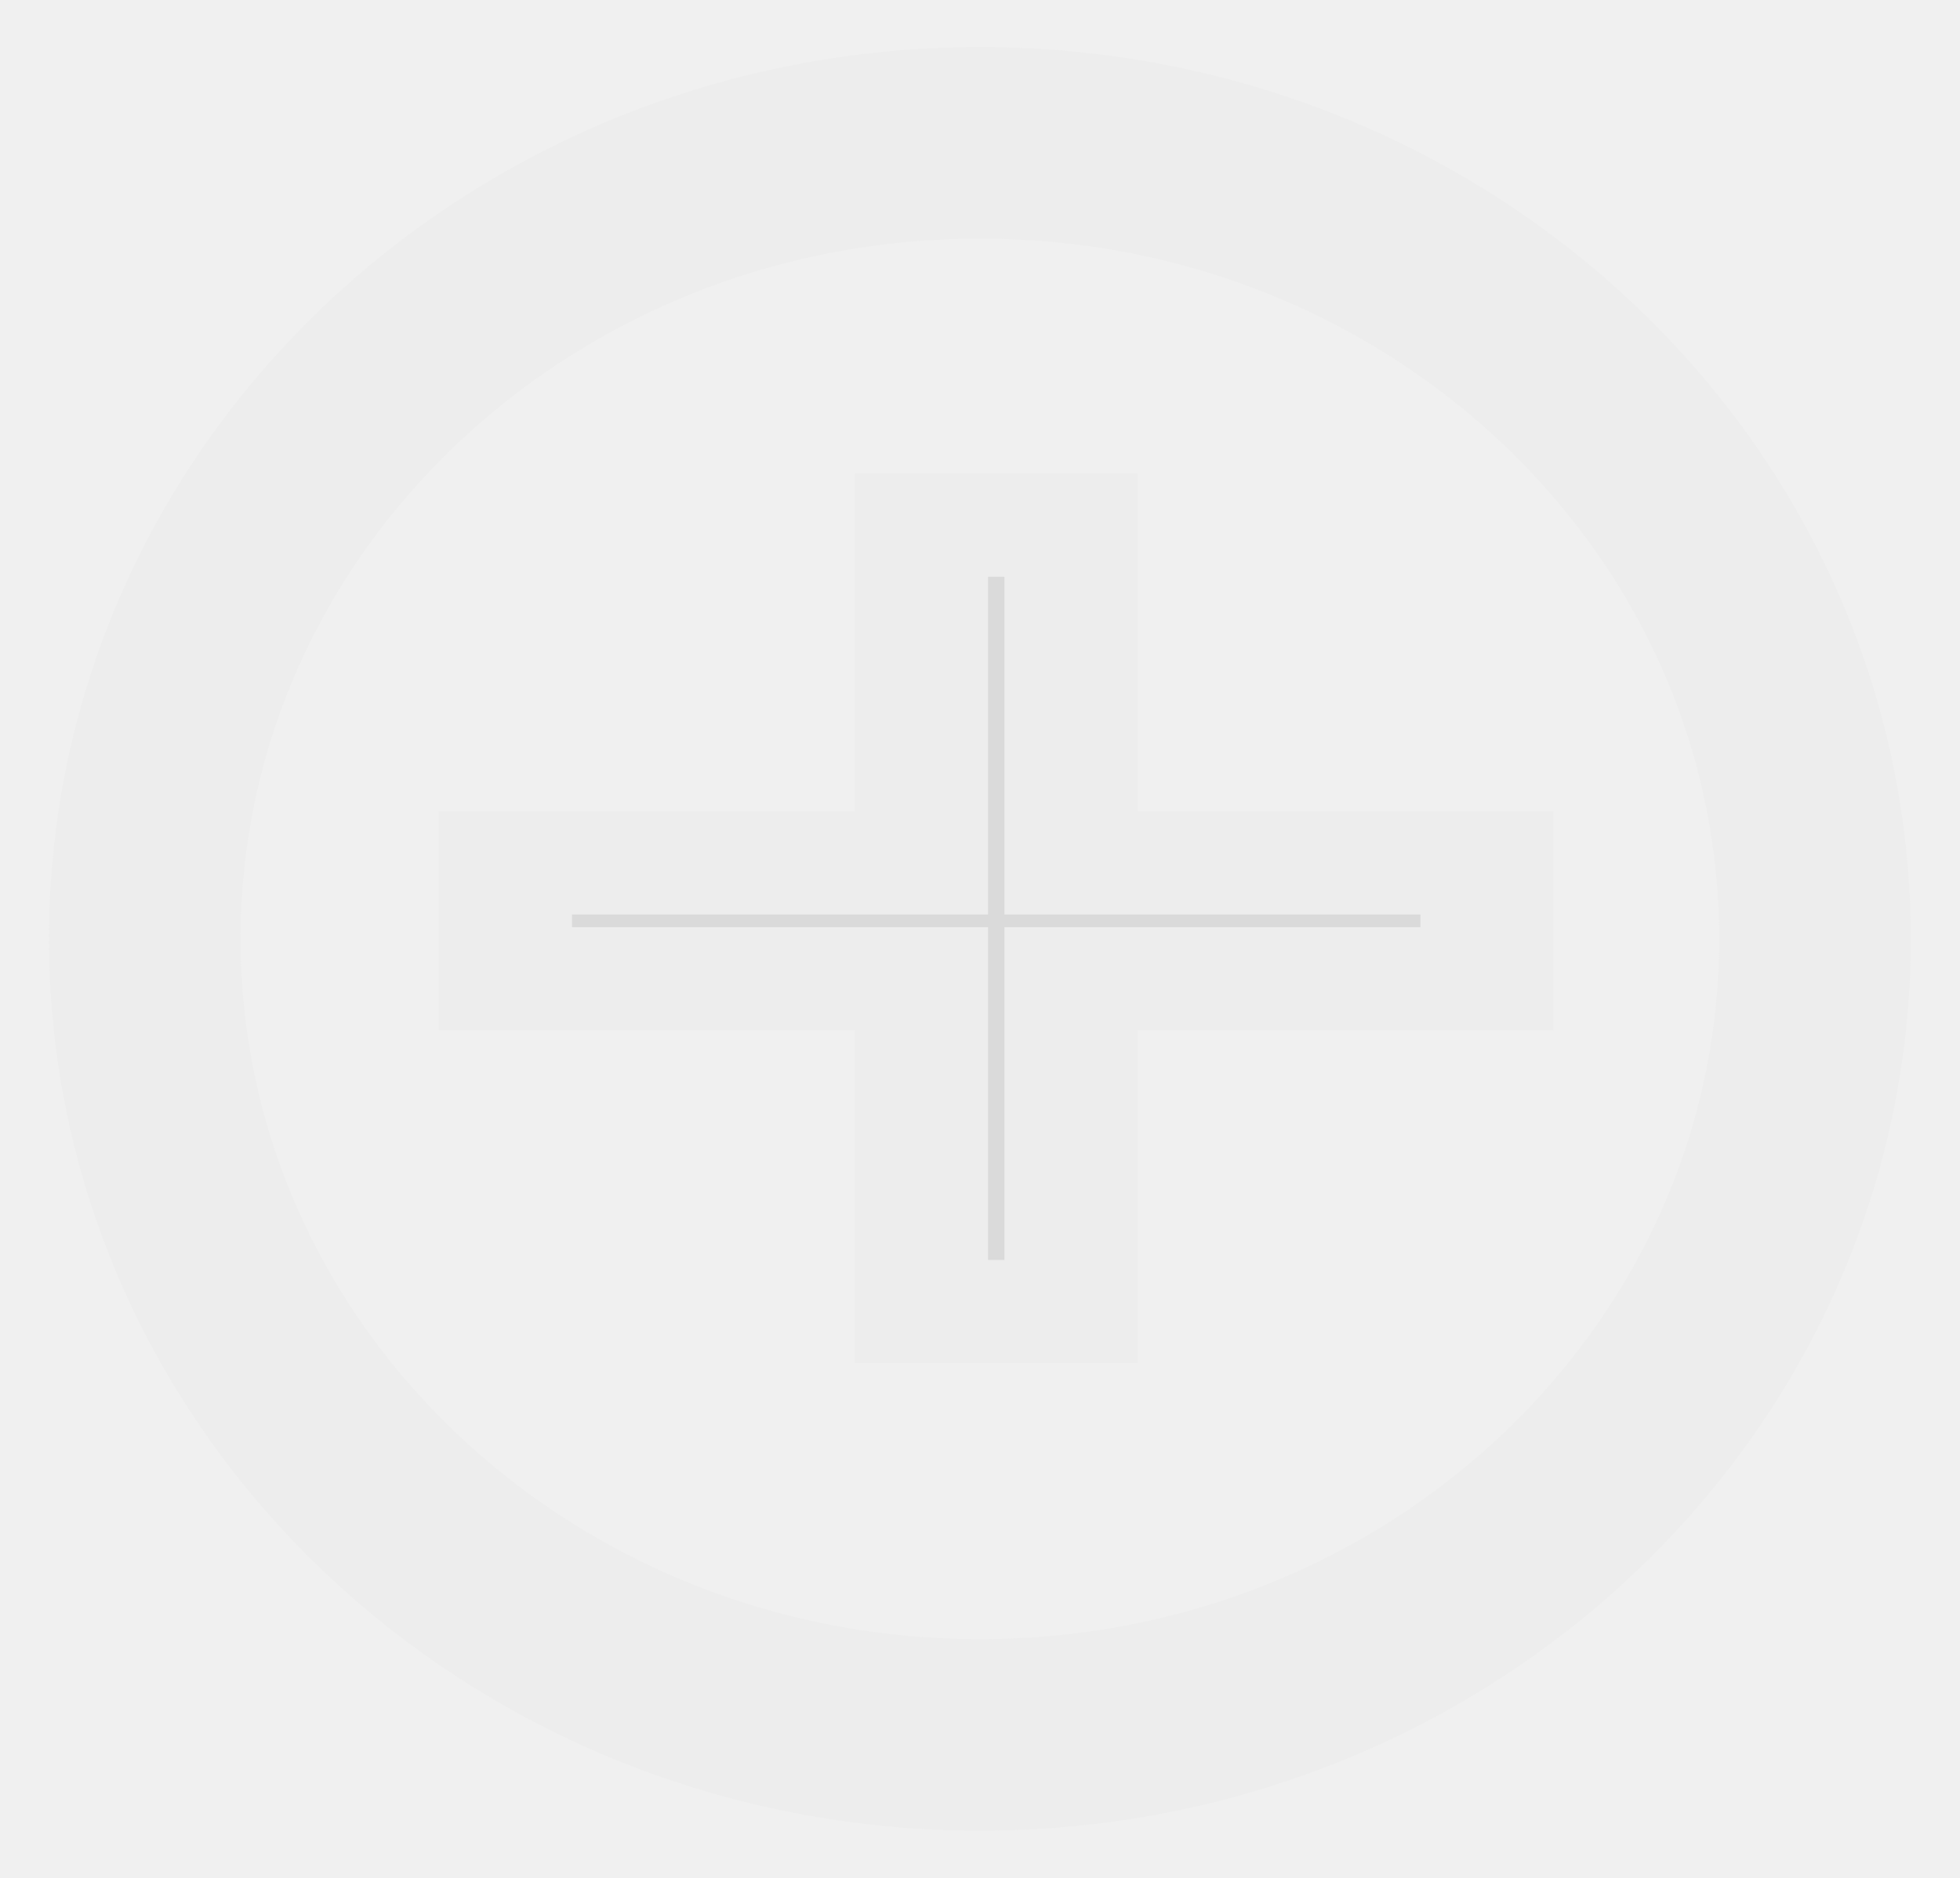
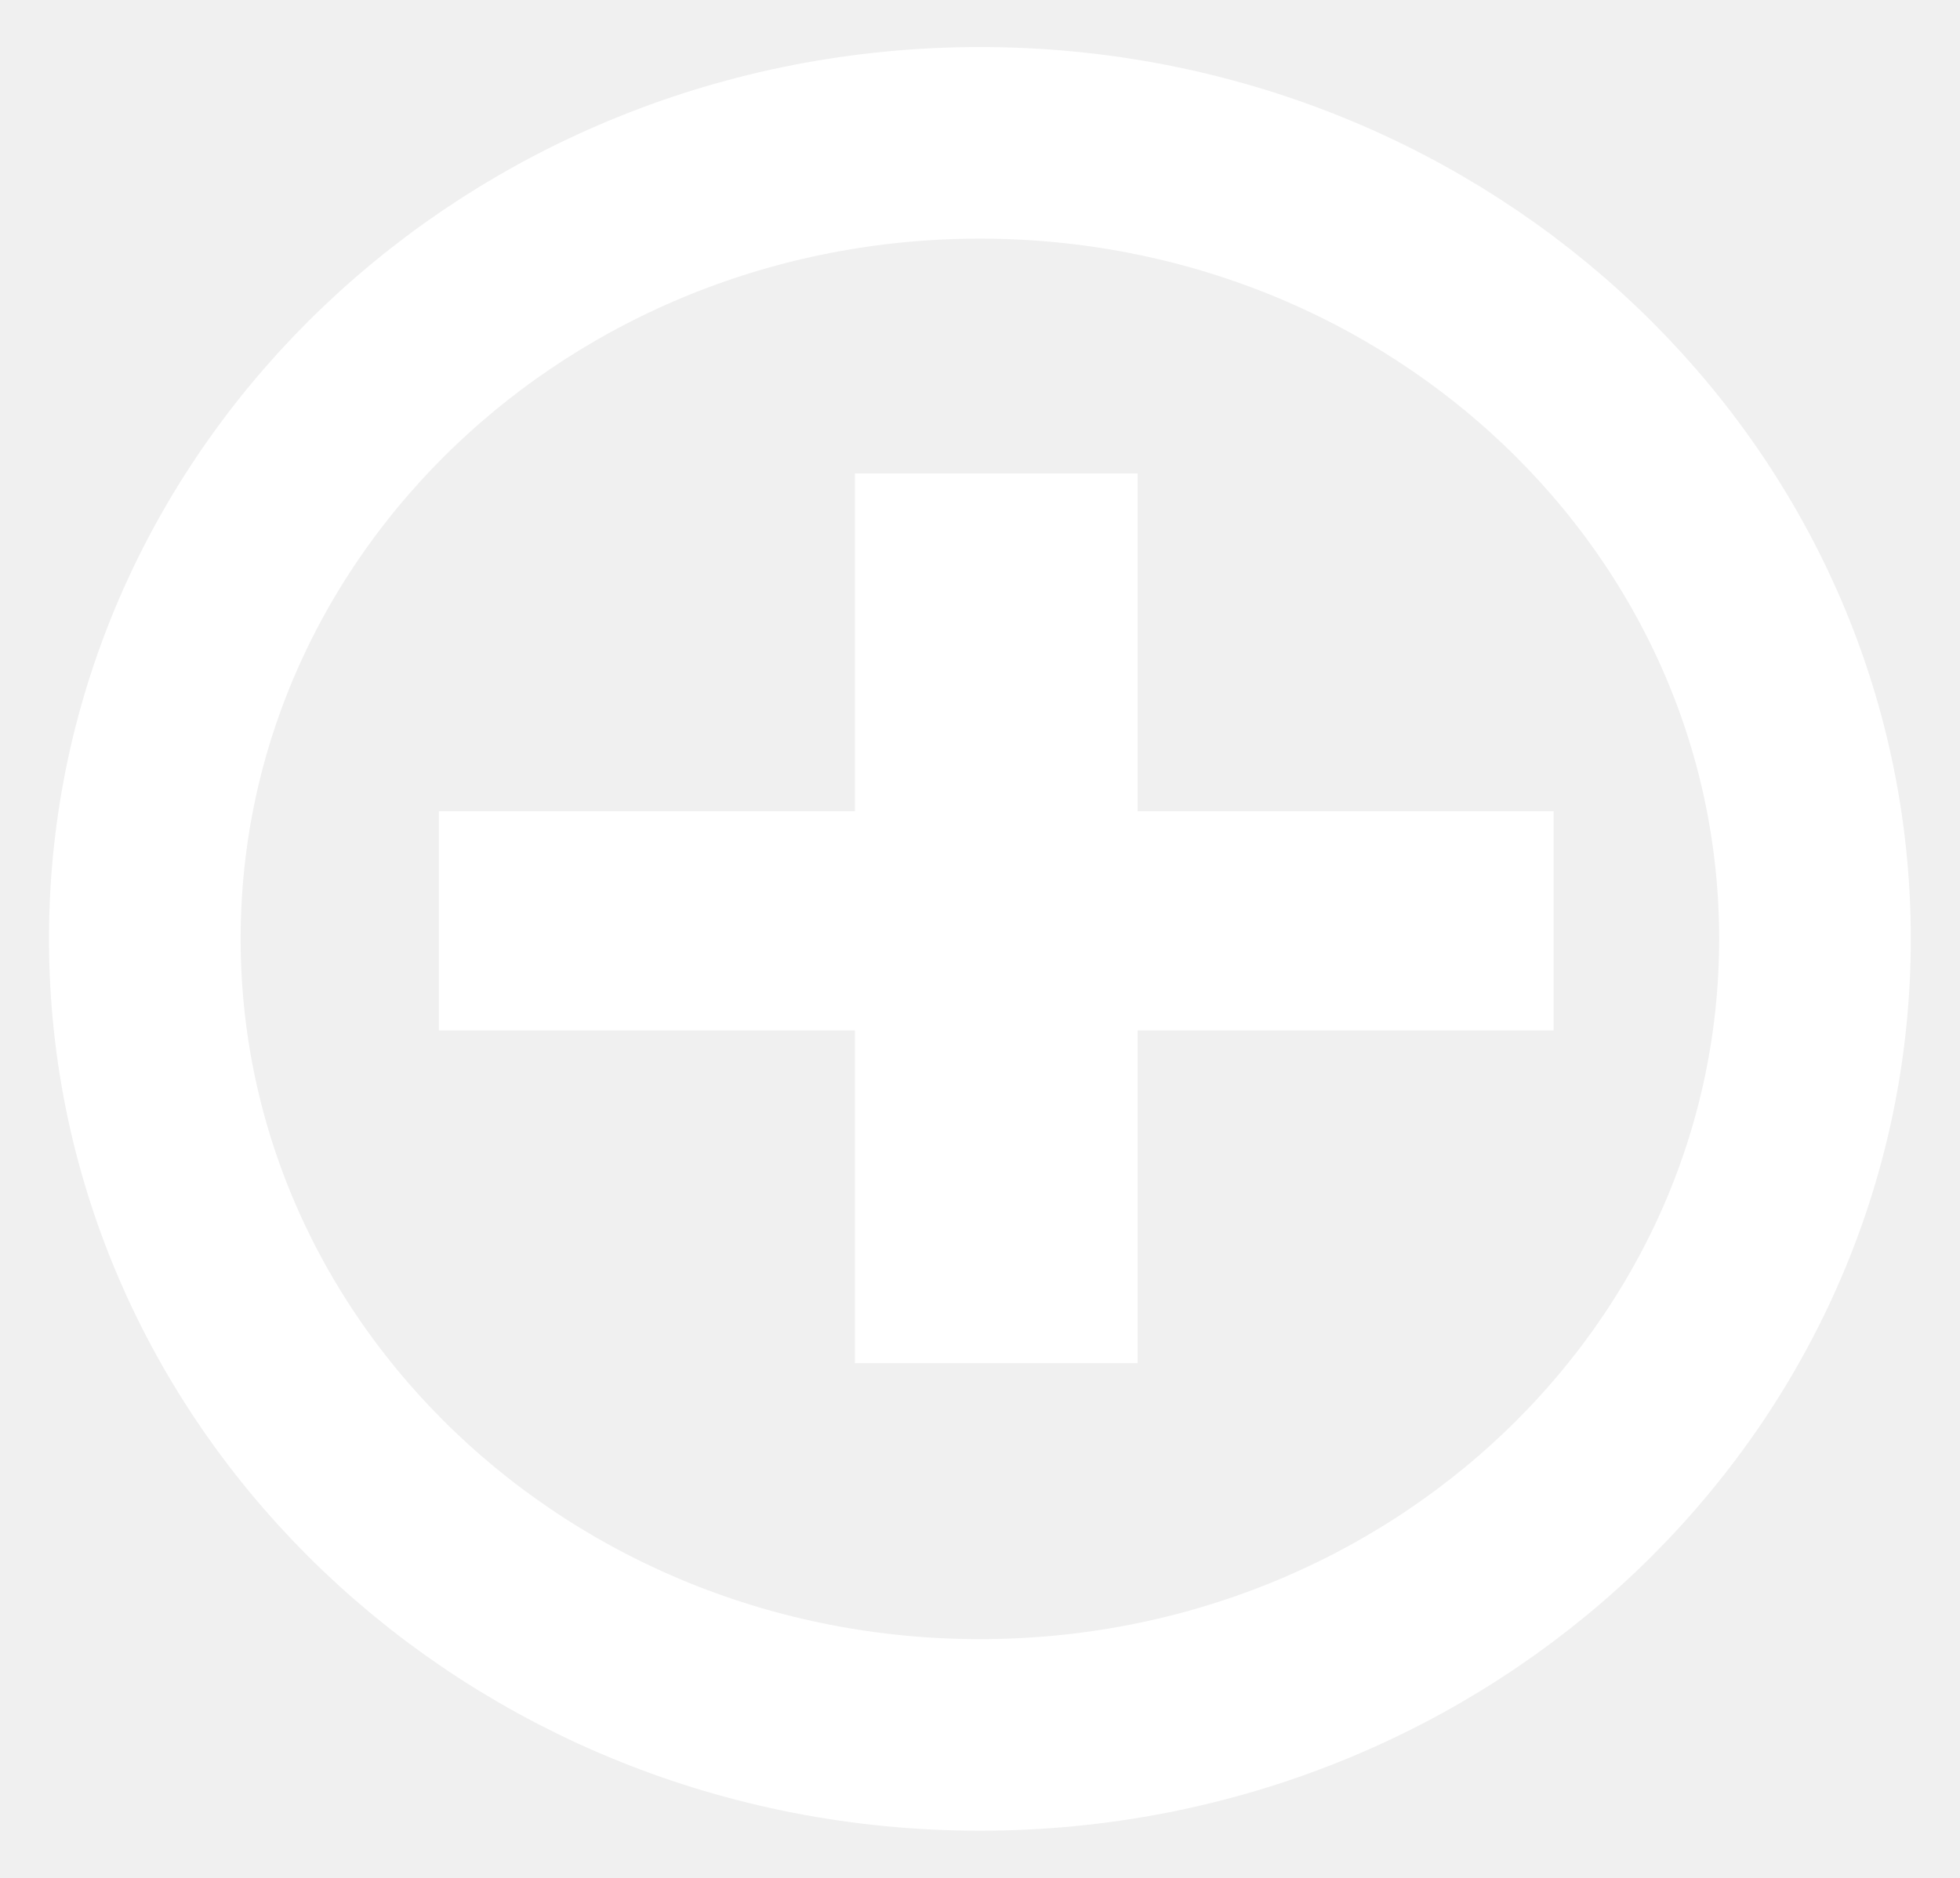
<svg xmlns="http://www.w3.org/2000/svg" id="svg8" version="1.1" viewBox="0 0 5.349 5.126" height="5.126mm" width="5.349mm">
  <defs id="defs2" />
  <g transform="translate(-54.21079,-54.61108)" id="layer1">
-     <ellipse style="fill:none;fill-opacity:1;stroke:#ededed;stroke-width:0.523;stroke-miterlimit:4;stroke-dasharray:none;stroke-opacity:1" ry="2.173" rx="2.279" cy="57.174" cx="56.885" id="path3699" />
-     <text transform="scale(1.135399,0.8807475)" id="text4508" y="66.174" x="48.769" style="font-style:normal;font-variant:normal;font-weight:normal;font-stretch:normal;font-size:5.03px;line-height:1.25;font-family:BBAWLibertine;-inkscape-font-specification:BBAWLibertine;letter-spacing:0px;word-spacing:0px;fill:#dadada;fill-opacity:1;stroke:#ededed;stroke-width:0.32;stroke-linecap:round;stroke-miterlimit:4;stroke-dasharray:none;stroke-opacity:1" xml:space="preserve">
-       <tspan style="fill:#dadada;fill-opacity:1;stroke:#ededed;stroke-width:0.32;stroke-linecap:round;stroke-miterlimit:4;stroke-dasharray:none;stroke-opacity:1" y="66.634" x="48.709" id="tspan4506">+</tspan>
+     <ellipse style="fill:none;fill-opacity:1;stroke:#ffffff;stroke-width:0.523;stroke-miterlimit:4;stroke-dasharray:none;stroke-opacity:1" ry="2.173" rx="2.279" cy="57.174" cx="56.885" id="path3699" />
+     <text transform="scale(1.135399,0.8807475)" id="text4508" y="66.174" x="48.769" style="font-style:normal;font-variant:normal;font-weight:normal;font-stretch:normal;font-size:5.03px;line-height:1.25;font-family:BBAWLibertine;-inkscape-font-specification:BBAWLibertine;letter-spacing:0px;word-spacing:0px;fill:#ffffff;fill-opacity:1;stroke:#ffffff;stroke-width:0.32;stroke-linecap:round;stroke-miterlimit:4;stroke-dasharray:none;stroke-opacity:1" xml:space="preserve">
+       <tspan style="fill:#ffffff;fill-opacity:1;stroke:#ffffff;stroke-width:0.32;stroke-linecap:round;stroke-miterlimit:4;stroke-dasharray:none;stroke-opacity:1" y="66.634" x="48.709" id="tspan4506">+</tspan>
    </text>
  </g>
</svg>
